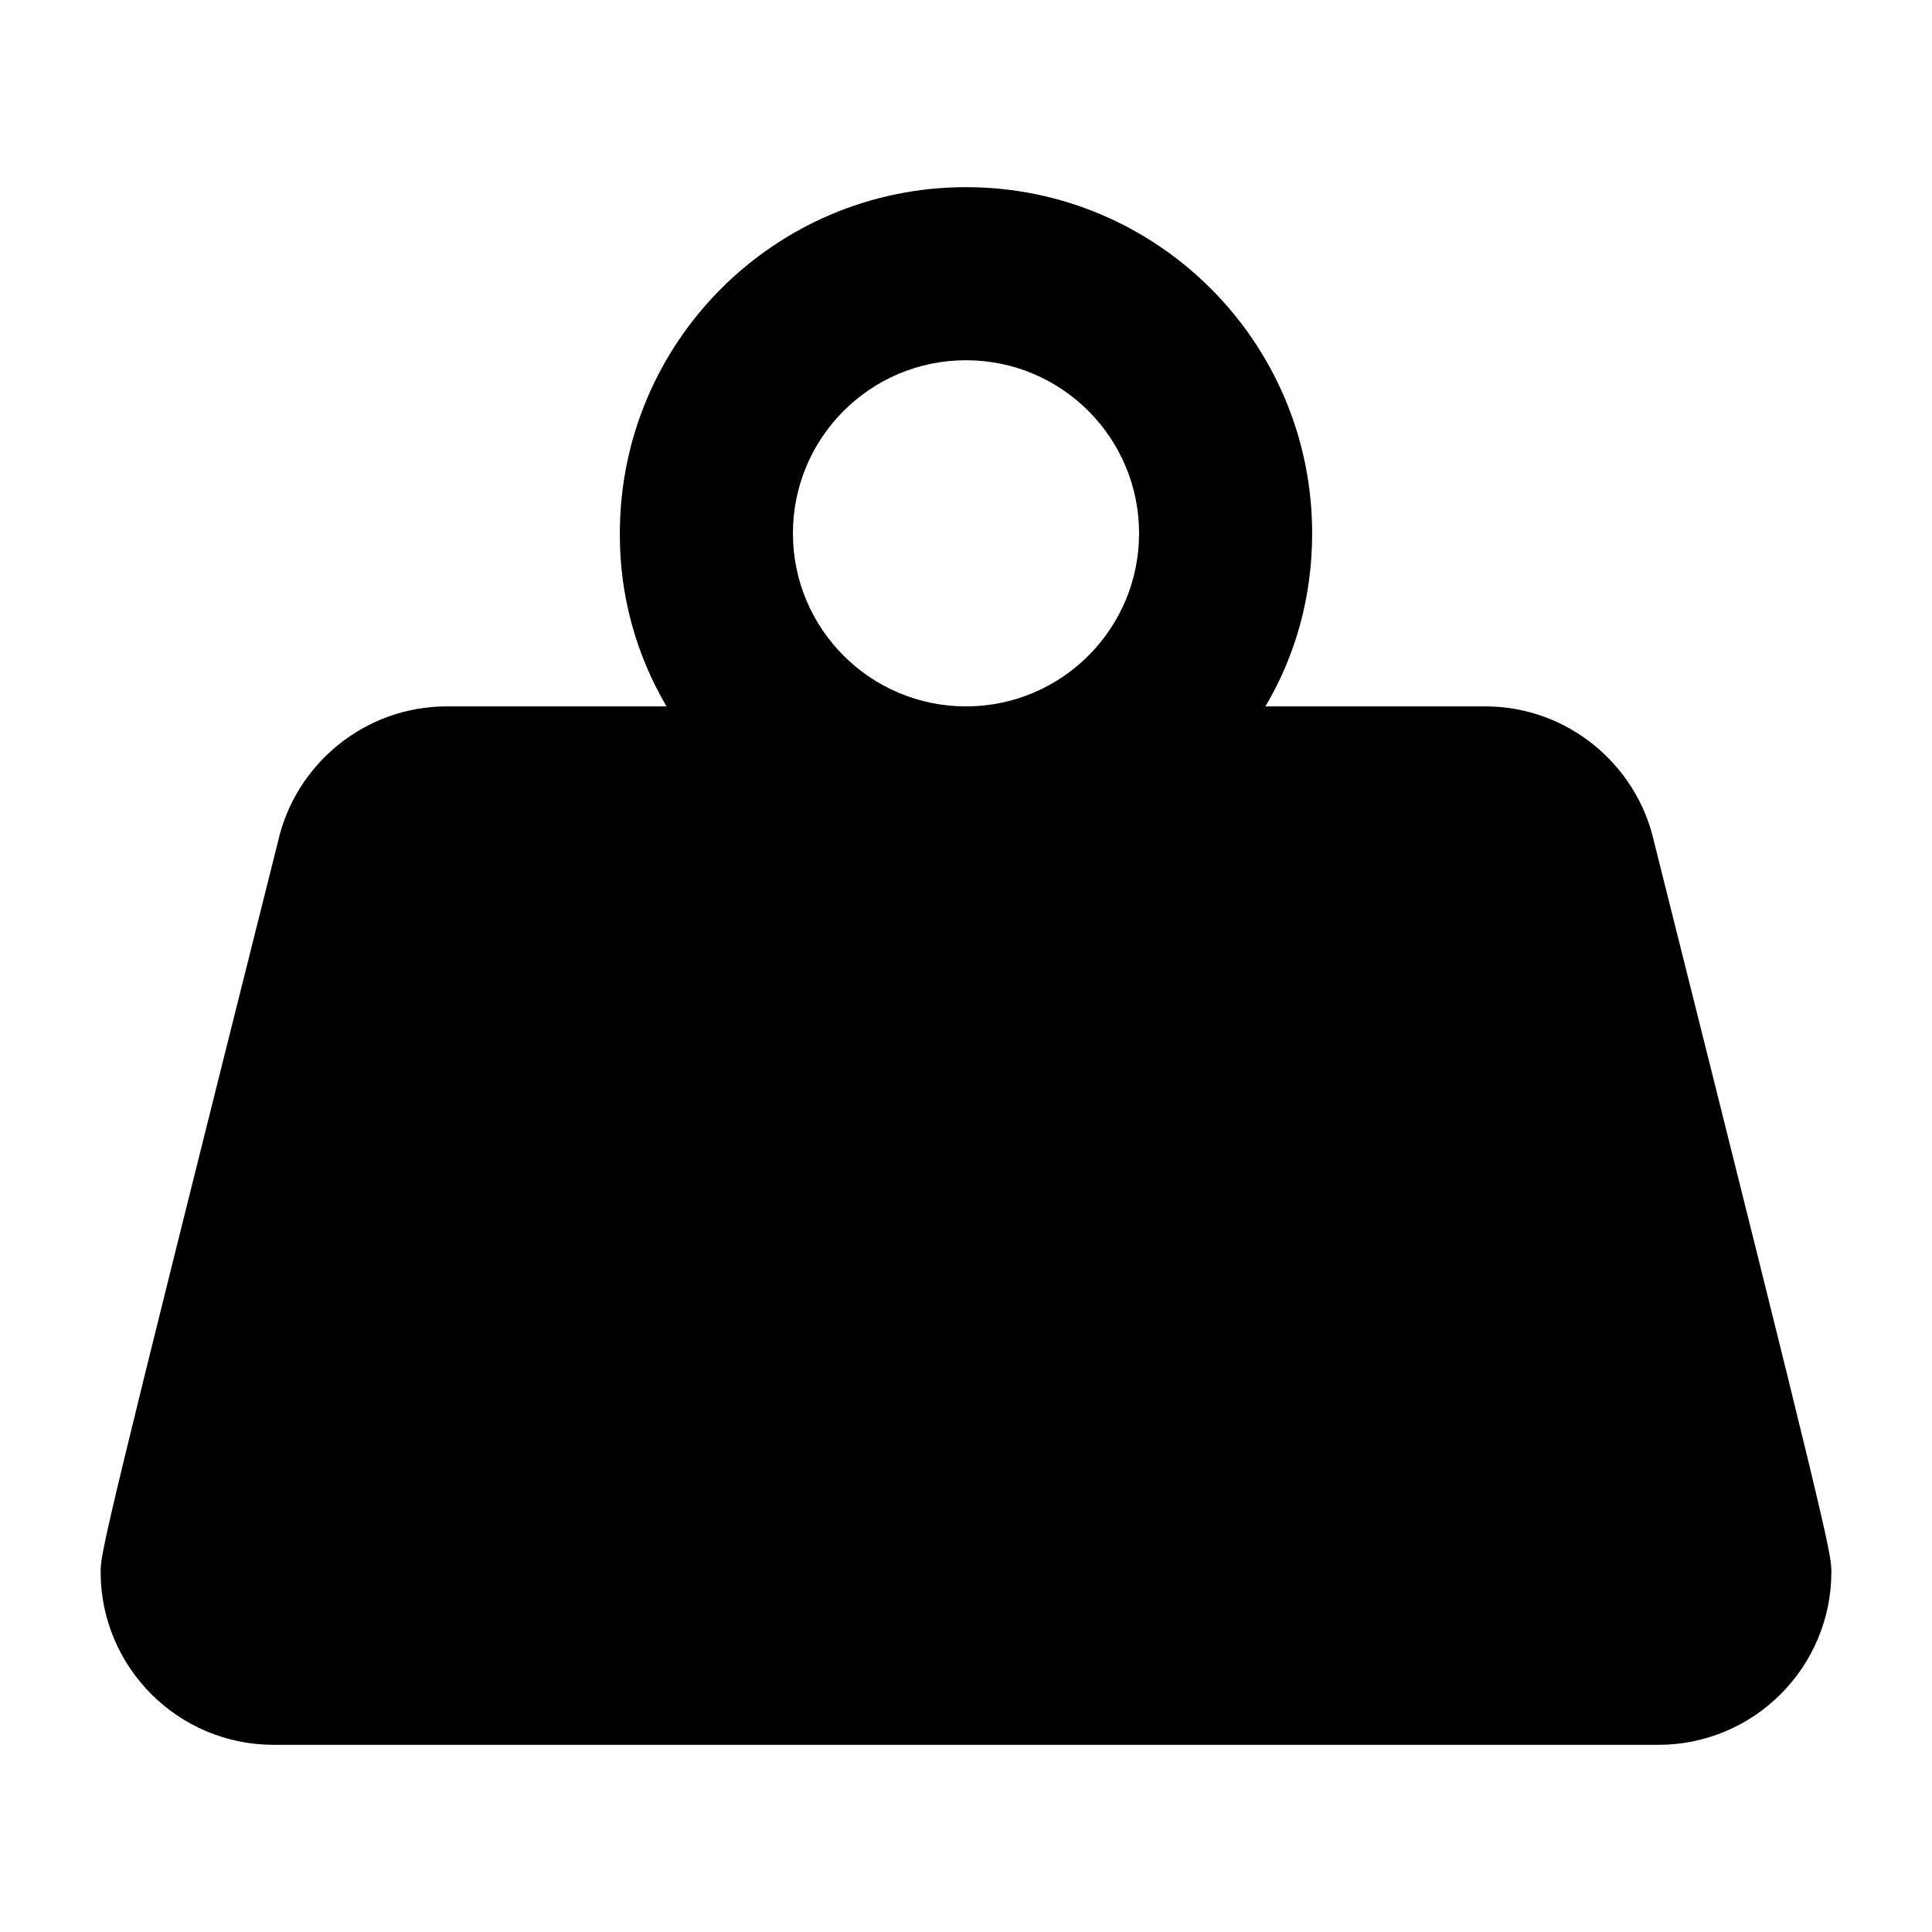
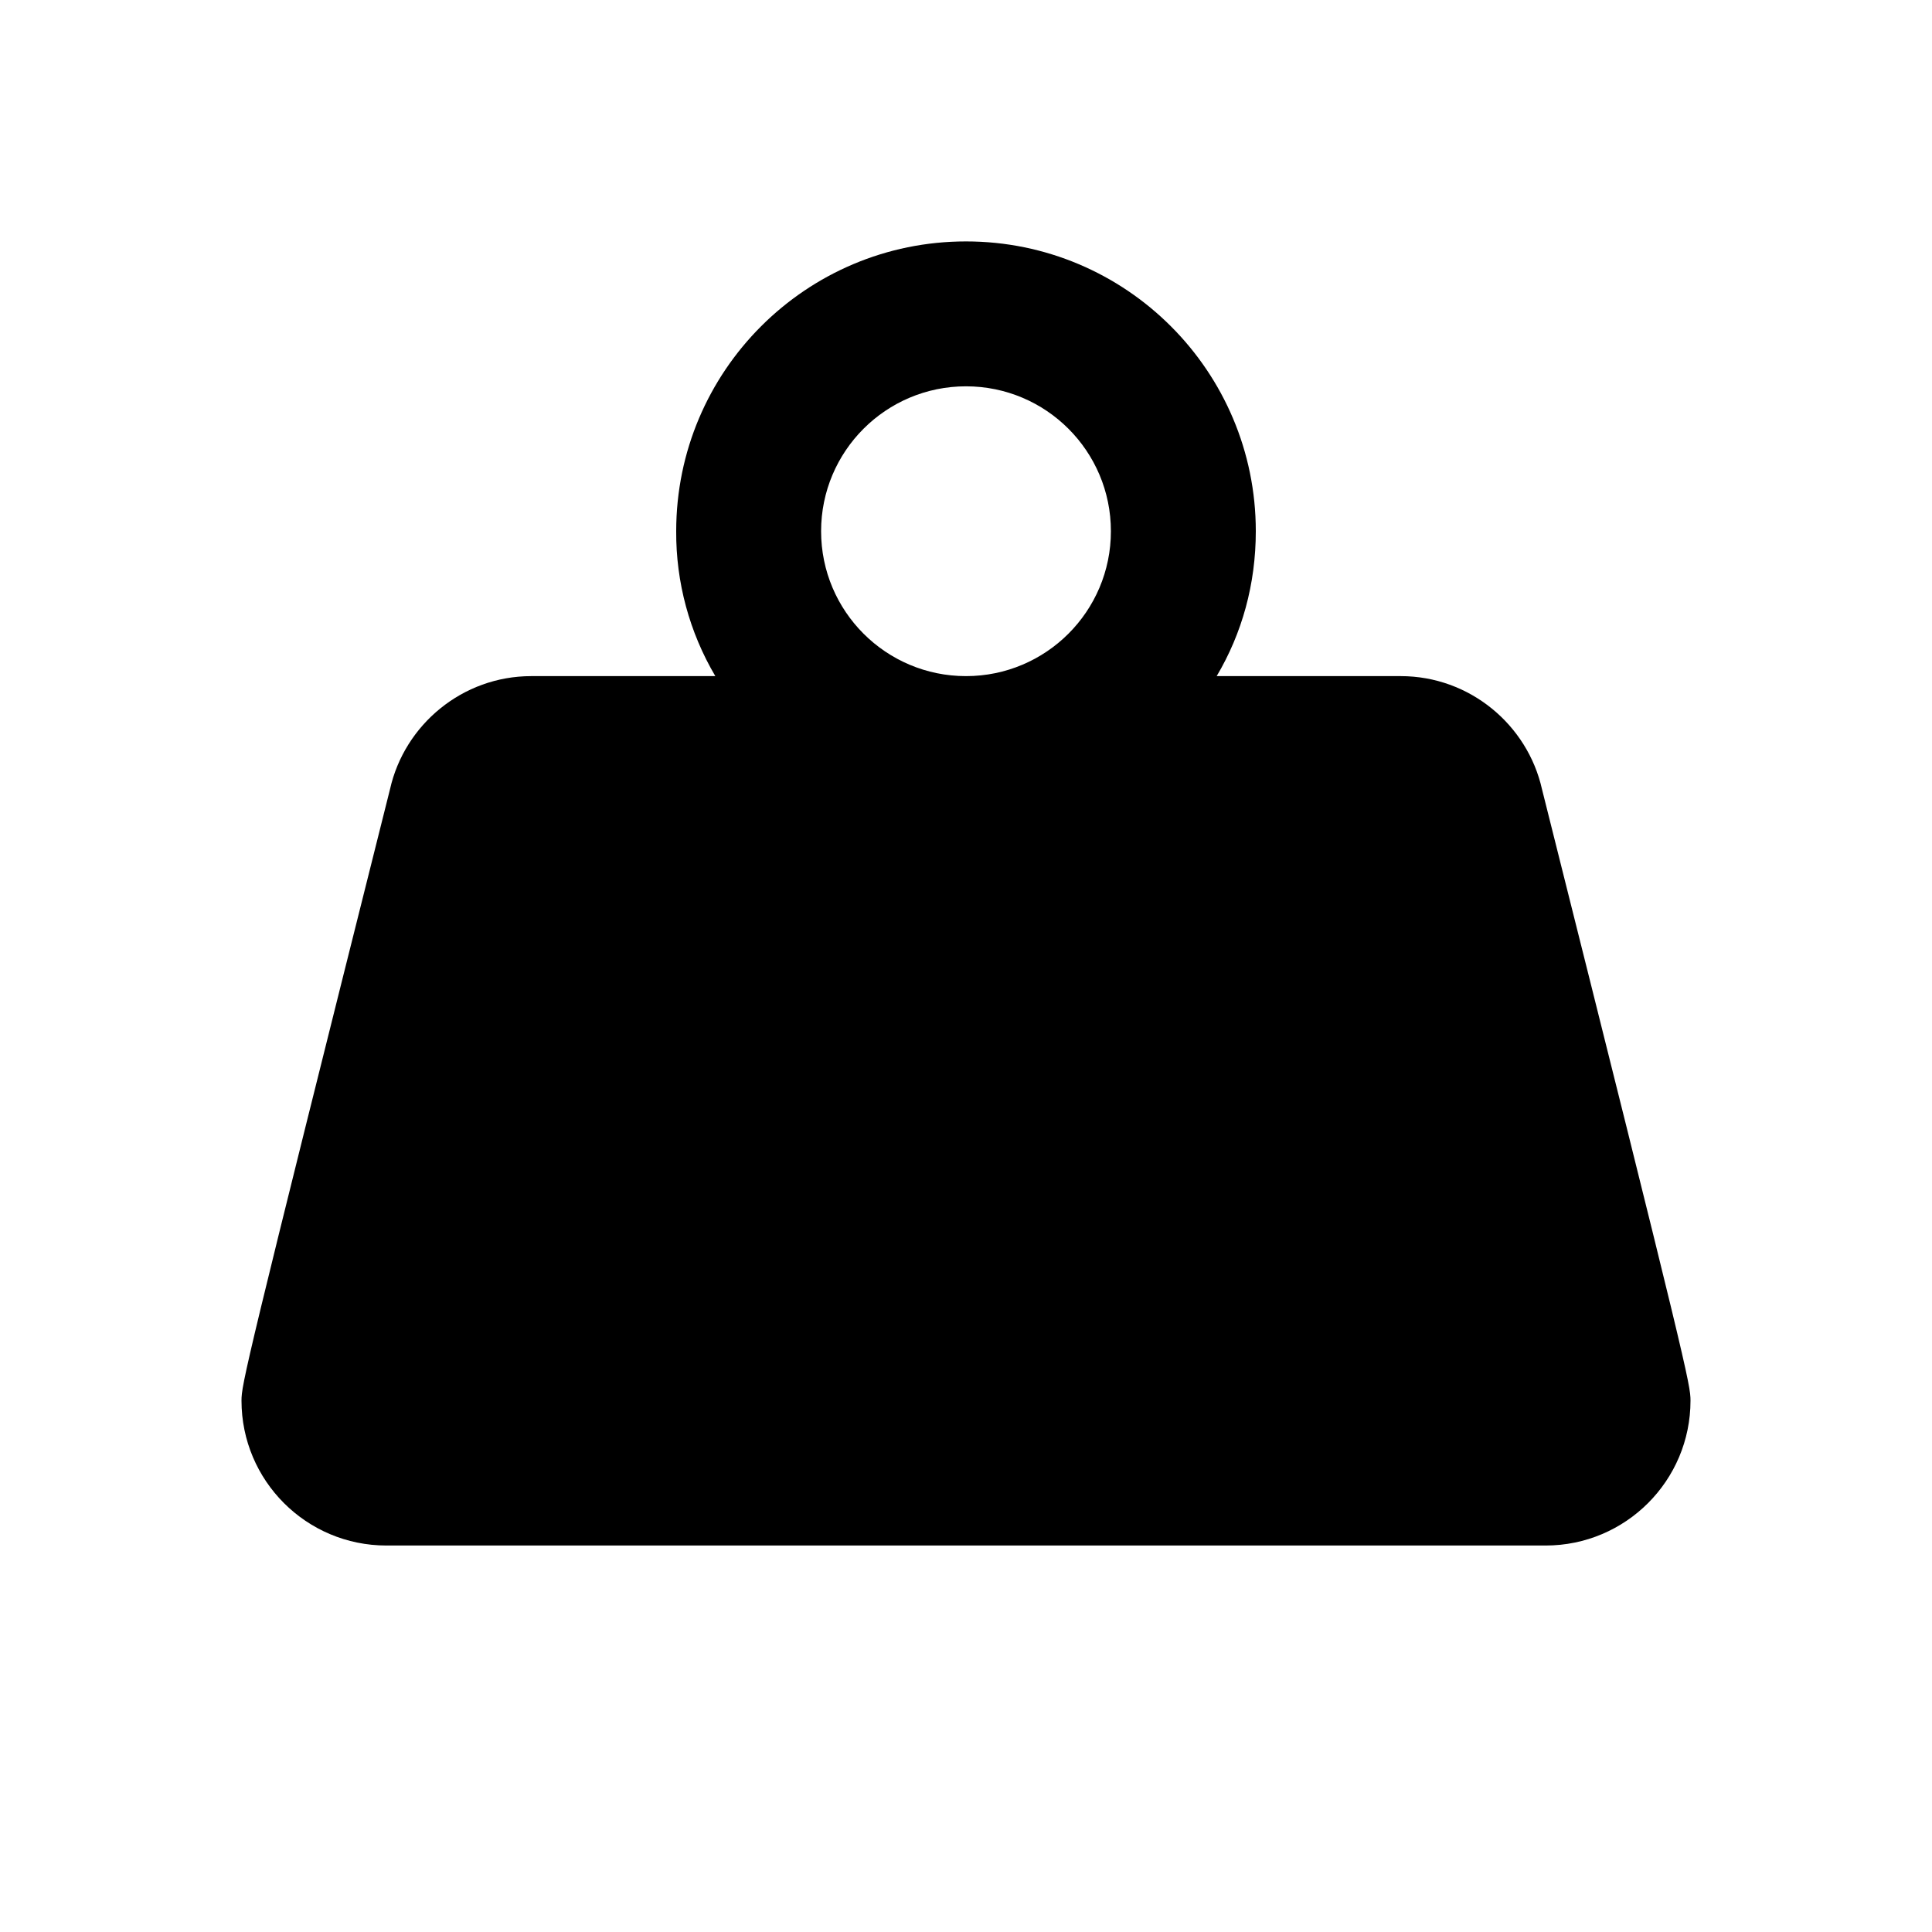
<svg xmlns="http://www.w3.org/2000/svg" viewBox="0 0 24 24" version="1.1" id="svg1" xml:space="preserve">
  <defs id="defs1">
    <linearGradient id="swatch1">
      <stop style="stop-color:#ef5552;stop-opacity:1;" offset="0" id="stop1" />
    </linearGradient>
    <radialGradient id="lorc-spiky-eclipse-gradient-0">
      <stop offset="0%" stop-color="#000" stop-opacity="1" id="stop1-8" />
      <stop offset="100%" stop-color="#000" stop-opacity="1" id="stop2" />
    </radialGradient>
  </defs>
  <path id="path6" d="" style="stroke-width:1" />
-   <path d="m 12,2.325 a 4.3,4.3 0 0 1 4.3,4.3 c 0,0.785 -0.204,1.516 -0.581,2.15 H 18.45 c 1.021,0 1.881,0.72 2.096,1.677 2.161,8.611 2.204,8.836 2.204,9.073 a 2.15,2.15 0 0 1 -2.15,2.15 H 3.4 a 2.15,2.15 0 0 1 -2.15,-2.15 c 0,-0.236 0.043,-0.462 2.204,-9.073 C 3.669,9.495 4.529,8.775 5.55,8.775 H 8.28 A 4.182,4.182 0 0 1 7.7,6.625 4.3,4.3 0 0 1 12,2.325 m 0,2.15 A 2.15,2.15 0 0 0 9.85,6.625 2.15,2.15 0 0 0 12,8.775 2.15,2.15 0 0 0 14.15,6.625 2.15,2.15 0 0 0 12,4.475 Z" id="path1" style="stroke-width:1" />
+   <path d="m 12,2.999 a 3.6,3.6 0 0 1 3.6,3.6 c 0,0.657 -0.171,1.269 -0.486,1.8 H 17.4 c 0.855,0 1.575,0.603 1.755,1.404 C 20.964,17.012 21,17.201 21,17.399 a 1.8,1.8 0 0 1 -1.8,1.8 H 4.8 a 1.8,1.8 0 0 1 -1.8,-1.8 c 0,-0.198 0.036,-0.387 1.845,-7.596 0.18,-0.801 0.9,-1.404 1.755,-1.404 h 2.286 a 3.501,3.501 0 0 1 -0.486,-1.8 3.6,3.6 0 0 1 3.6,-3.6 m 0,1.8 a 1.8,1.8 0 0 0 -1.8,1.8 1.8,1.8 0 0 0 1.8,1.8 1.8,1.8 0 0 0 1.8,-1.8 1.8,1.8 0 0 0 -1.8,-1.8 z" id="path1" style="stroke-width:1" />
</svg>
